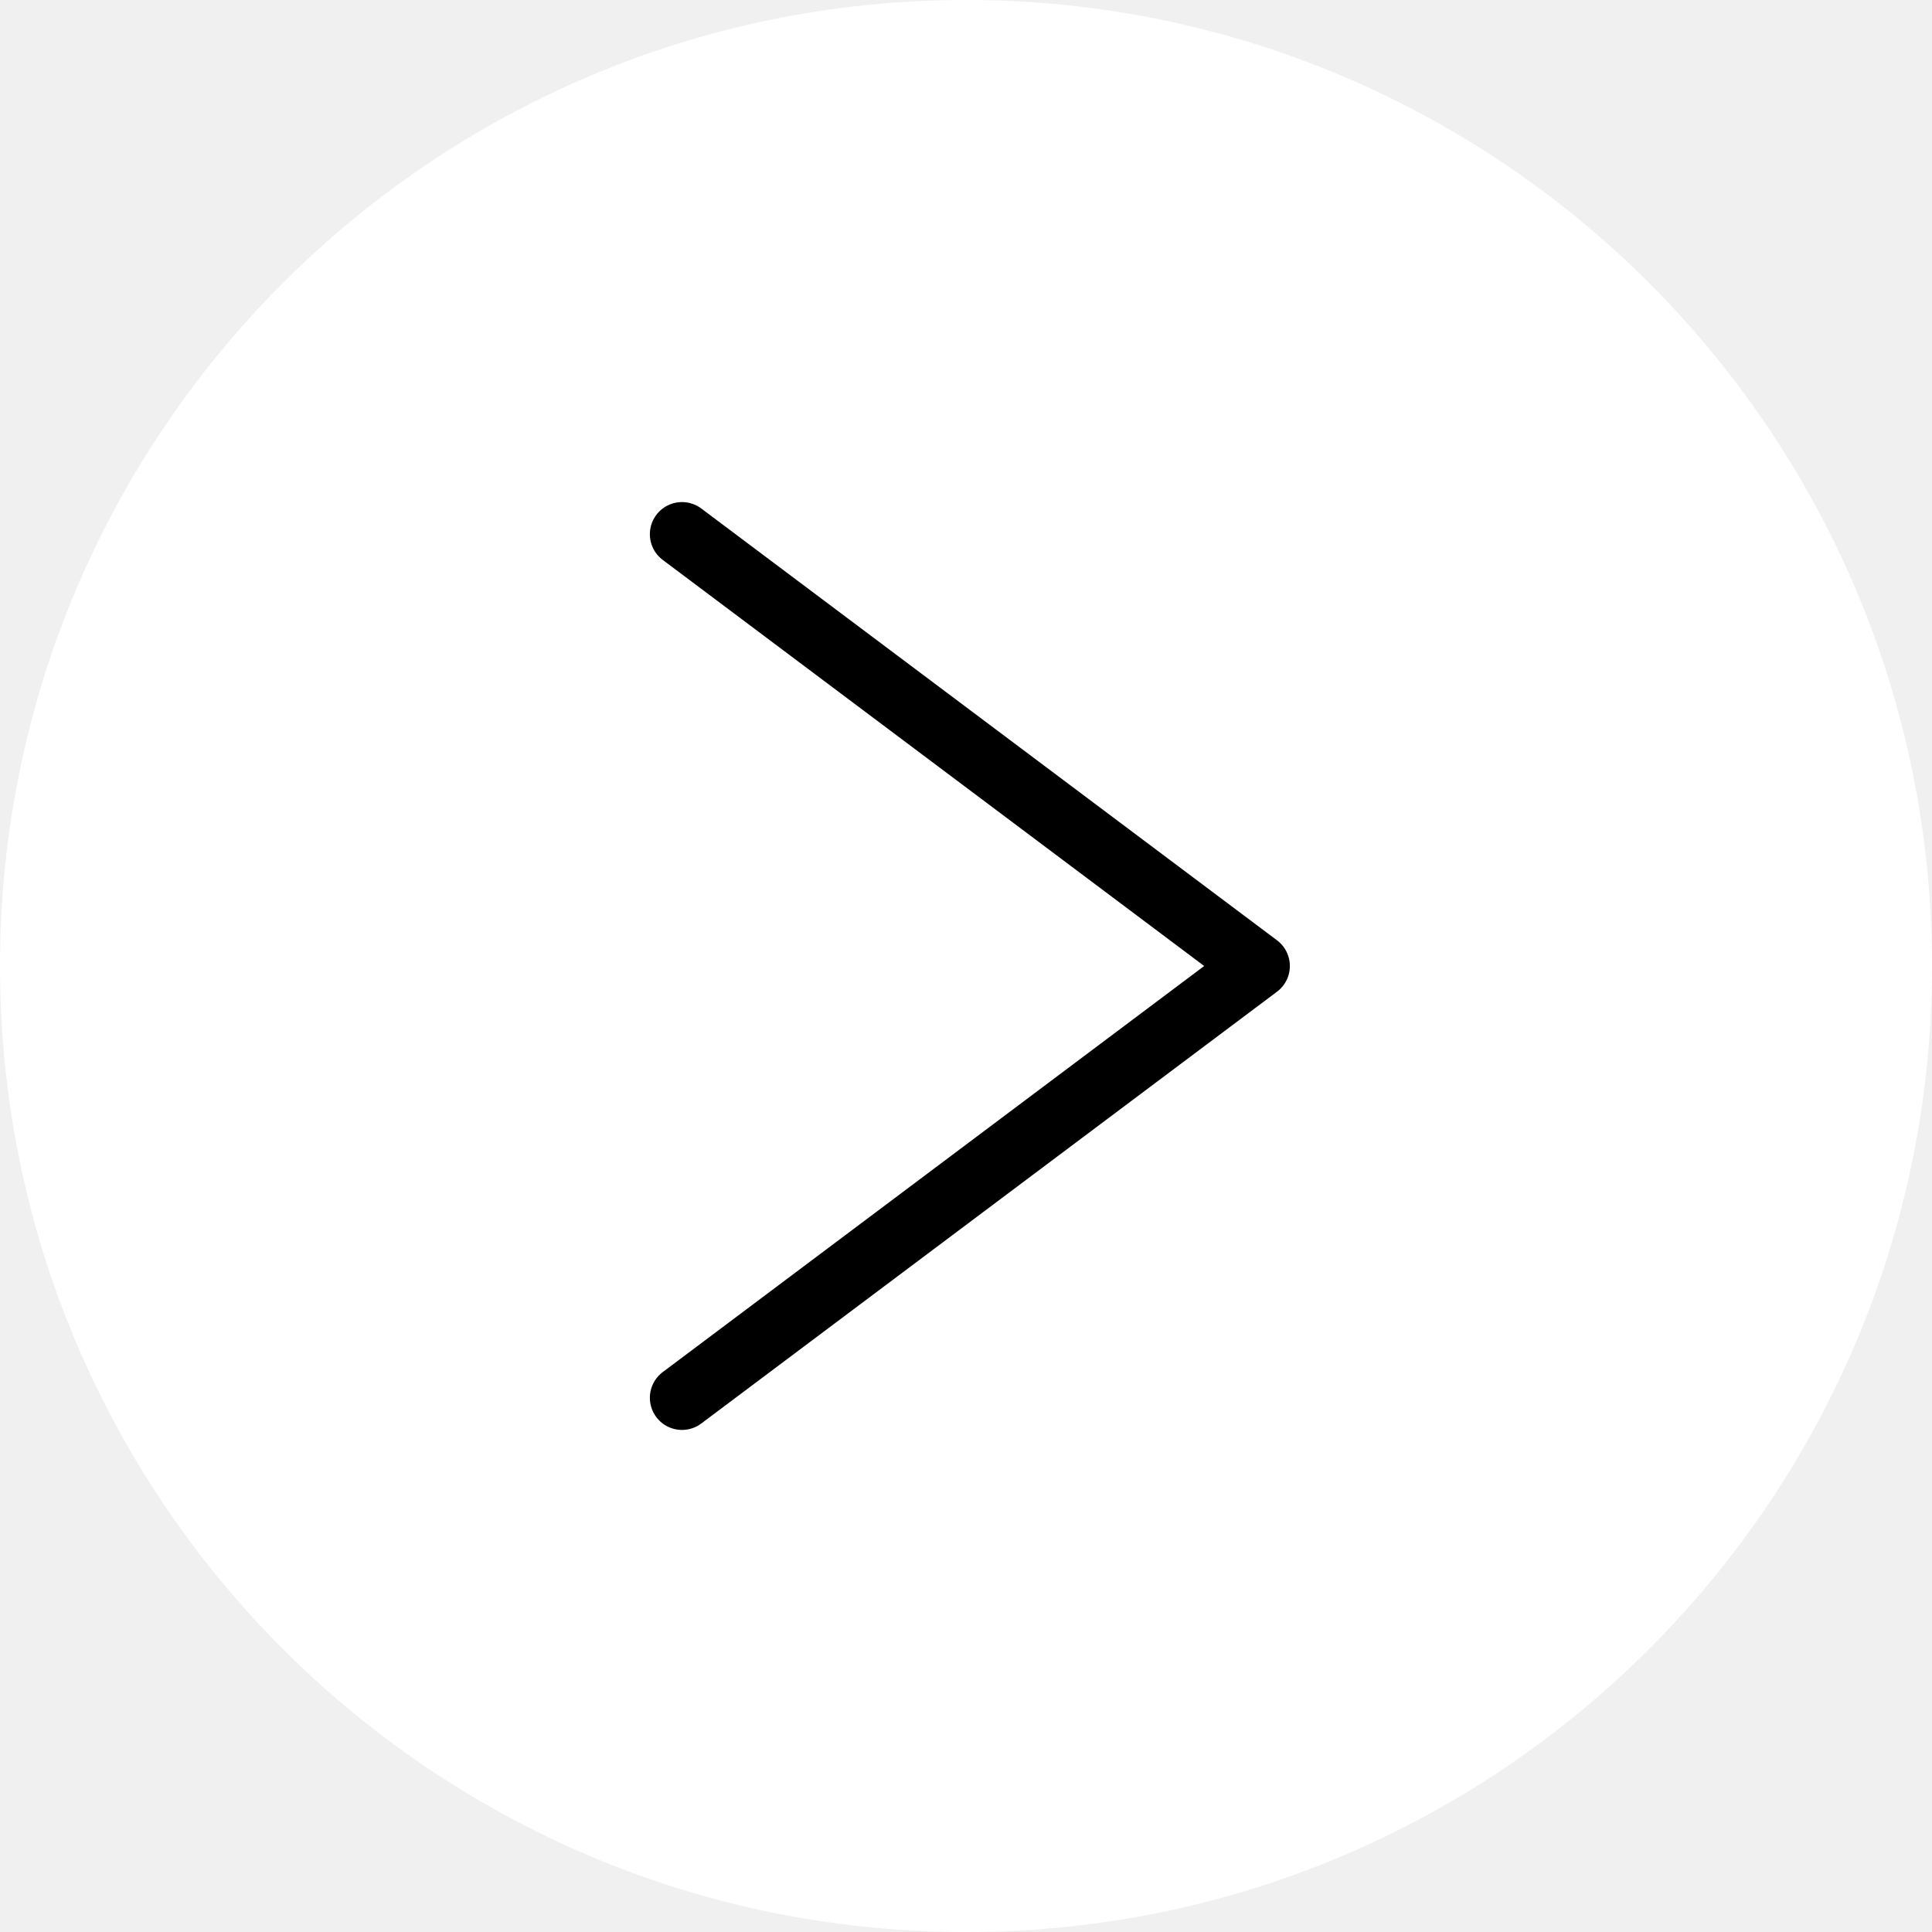
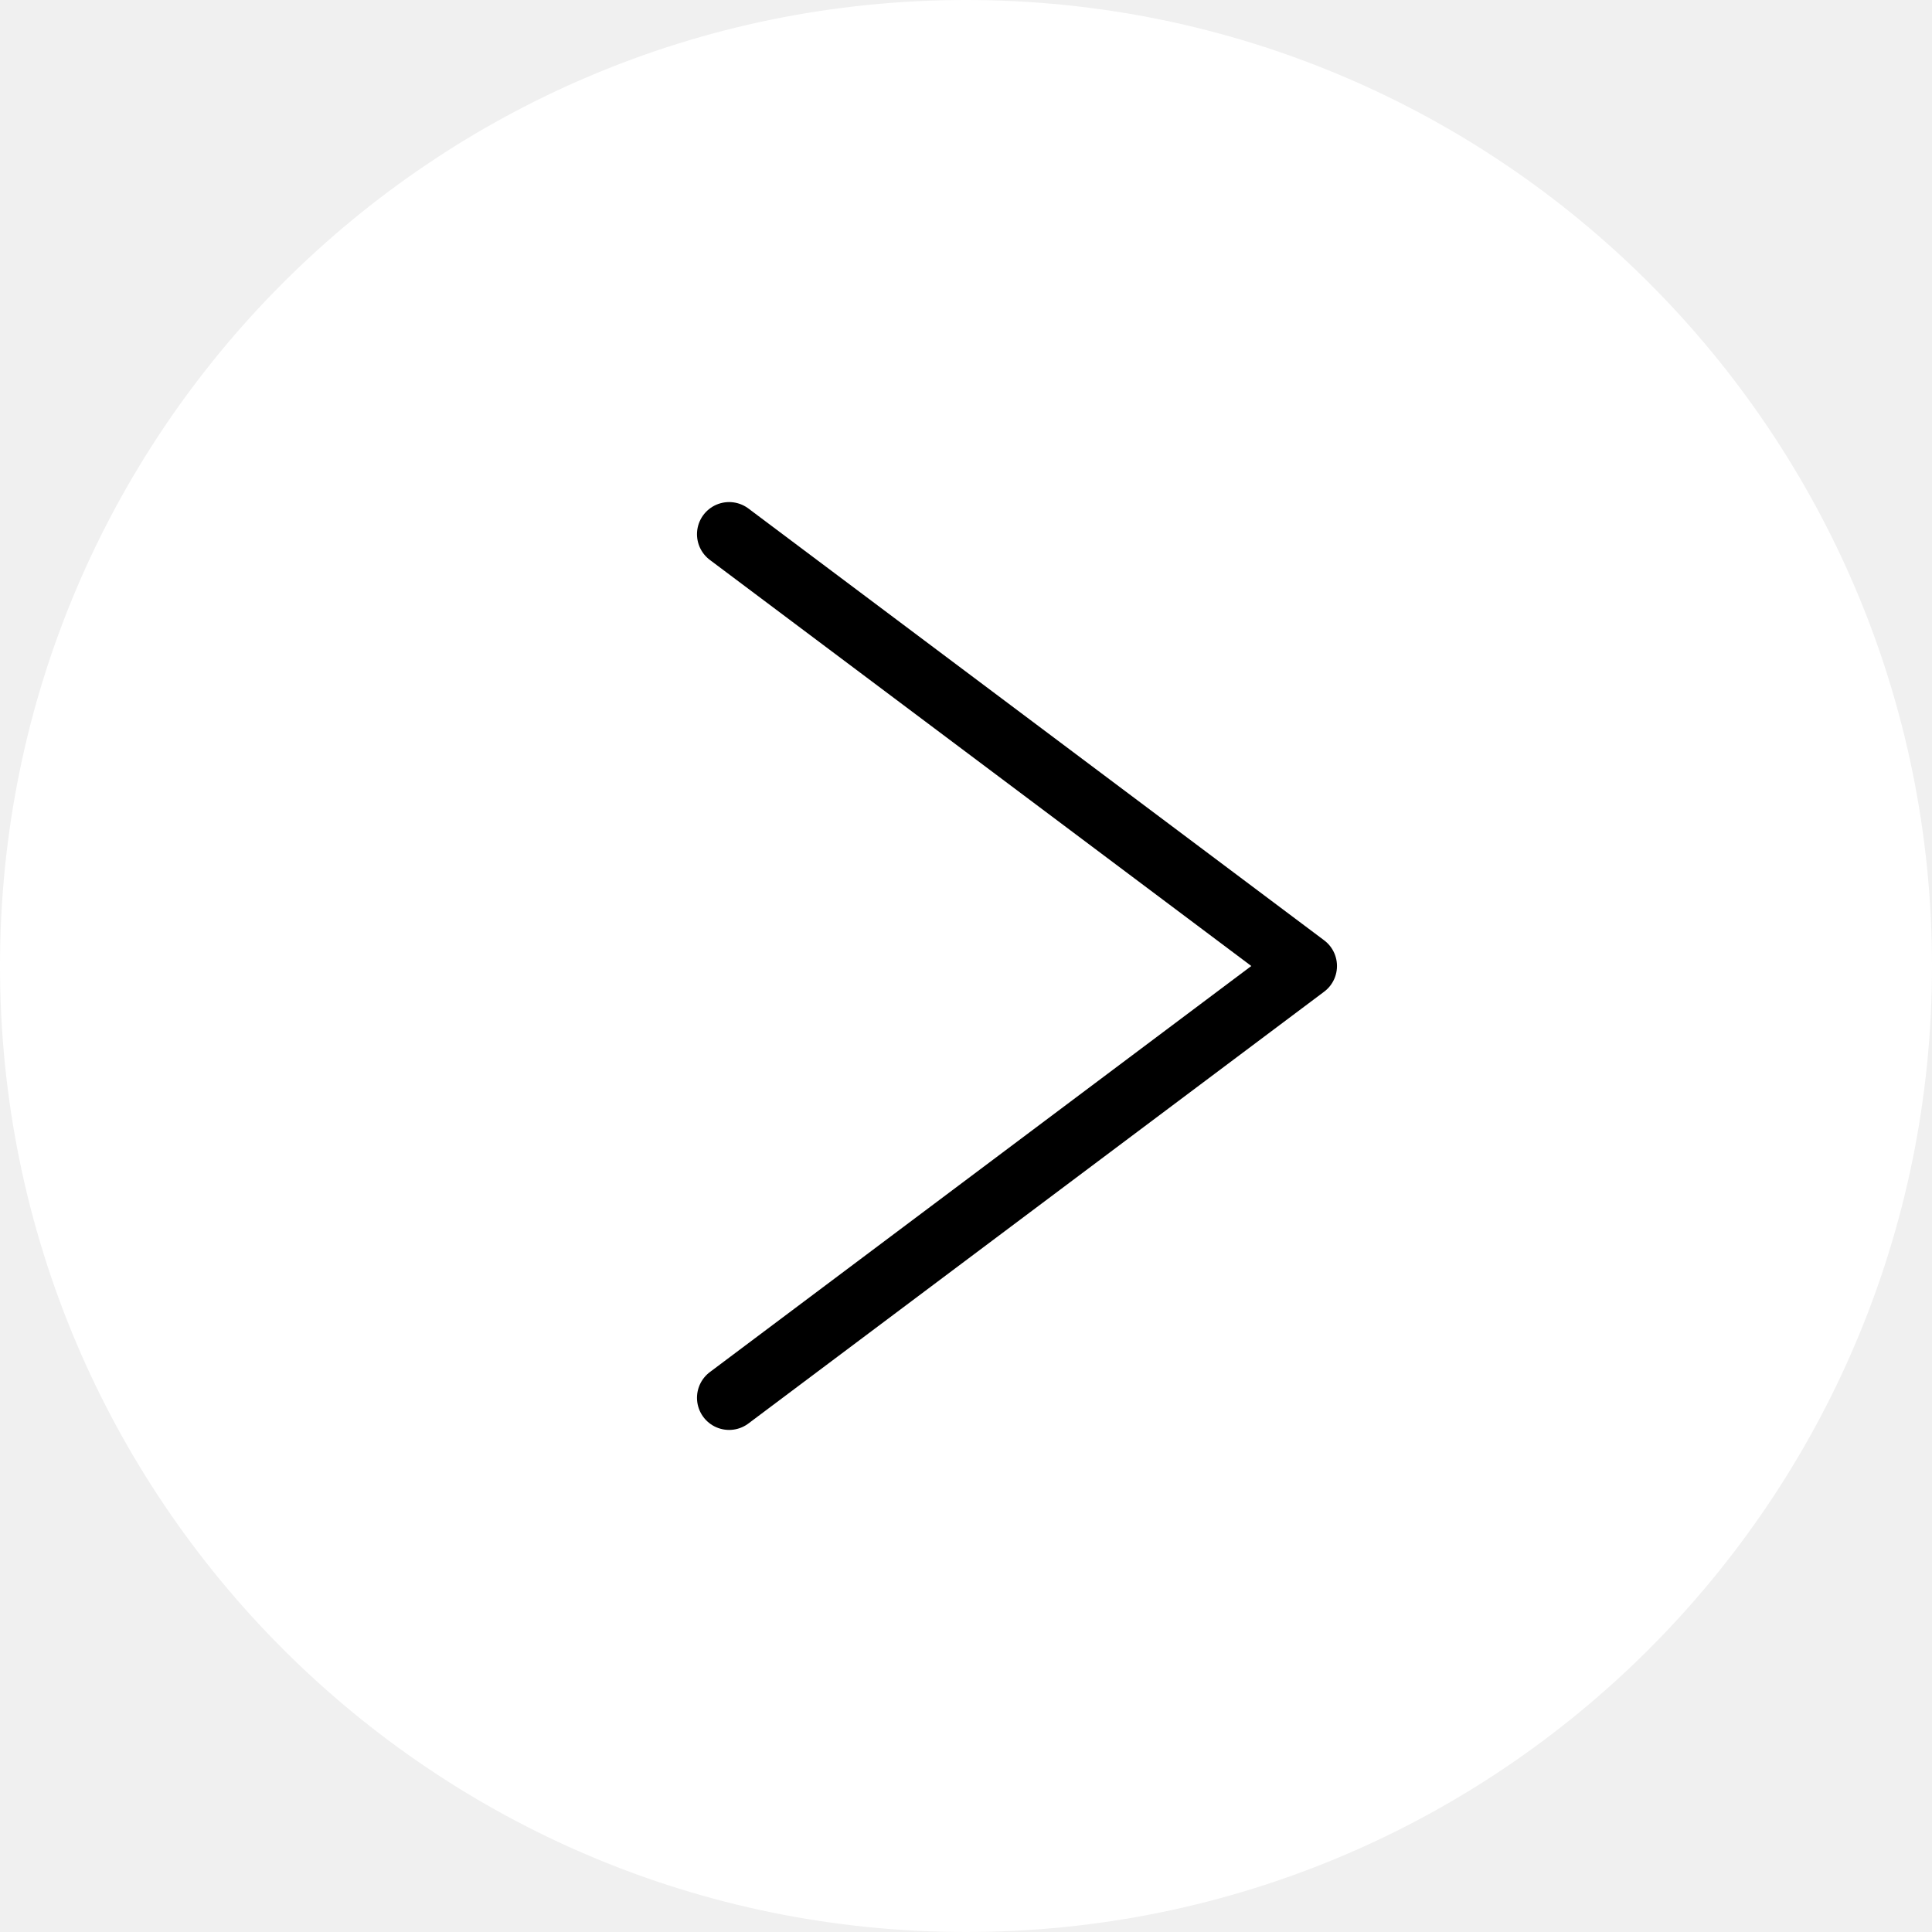
<svg xmlns="http://www.w3.org/2000/svg" id="nextPage" width="451" height="451" viewBox="0 0 451 451">
  <defs>
    <style>.cls-1{fill:#fff;}.cls-2{fill:none;stroke:#000;stroke-linecap:round;stroke-linejoin:round;stroke-width:15px;}</style>
  </defs>
  <circle class="cls-1" cx="225.5" cy="225.5" r="225.5" />
-   <polyline class="cls-2" points="159.203 326.298 293.601 225.5 159.203 124.702" />
+   <polyline class="cls-2" points="170.203 326.298 304.601 225.5 170.203 124.702" />
</svg>
